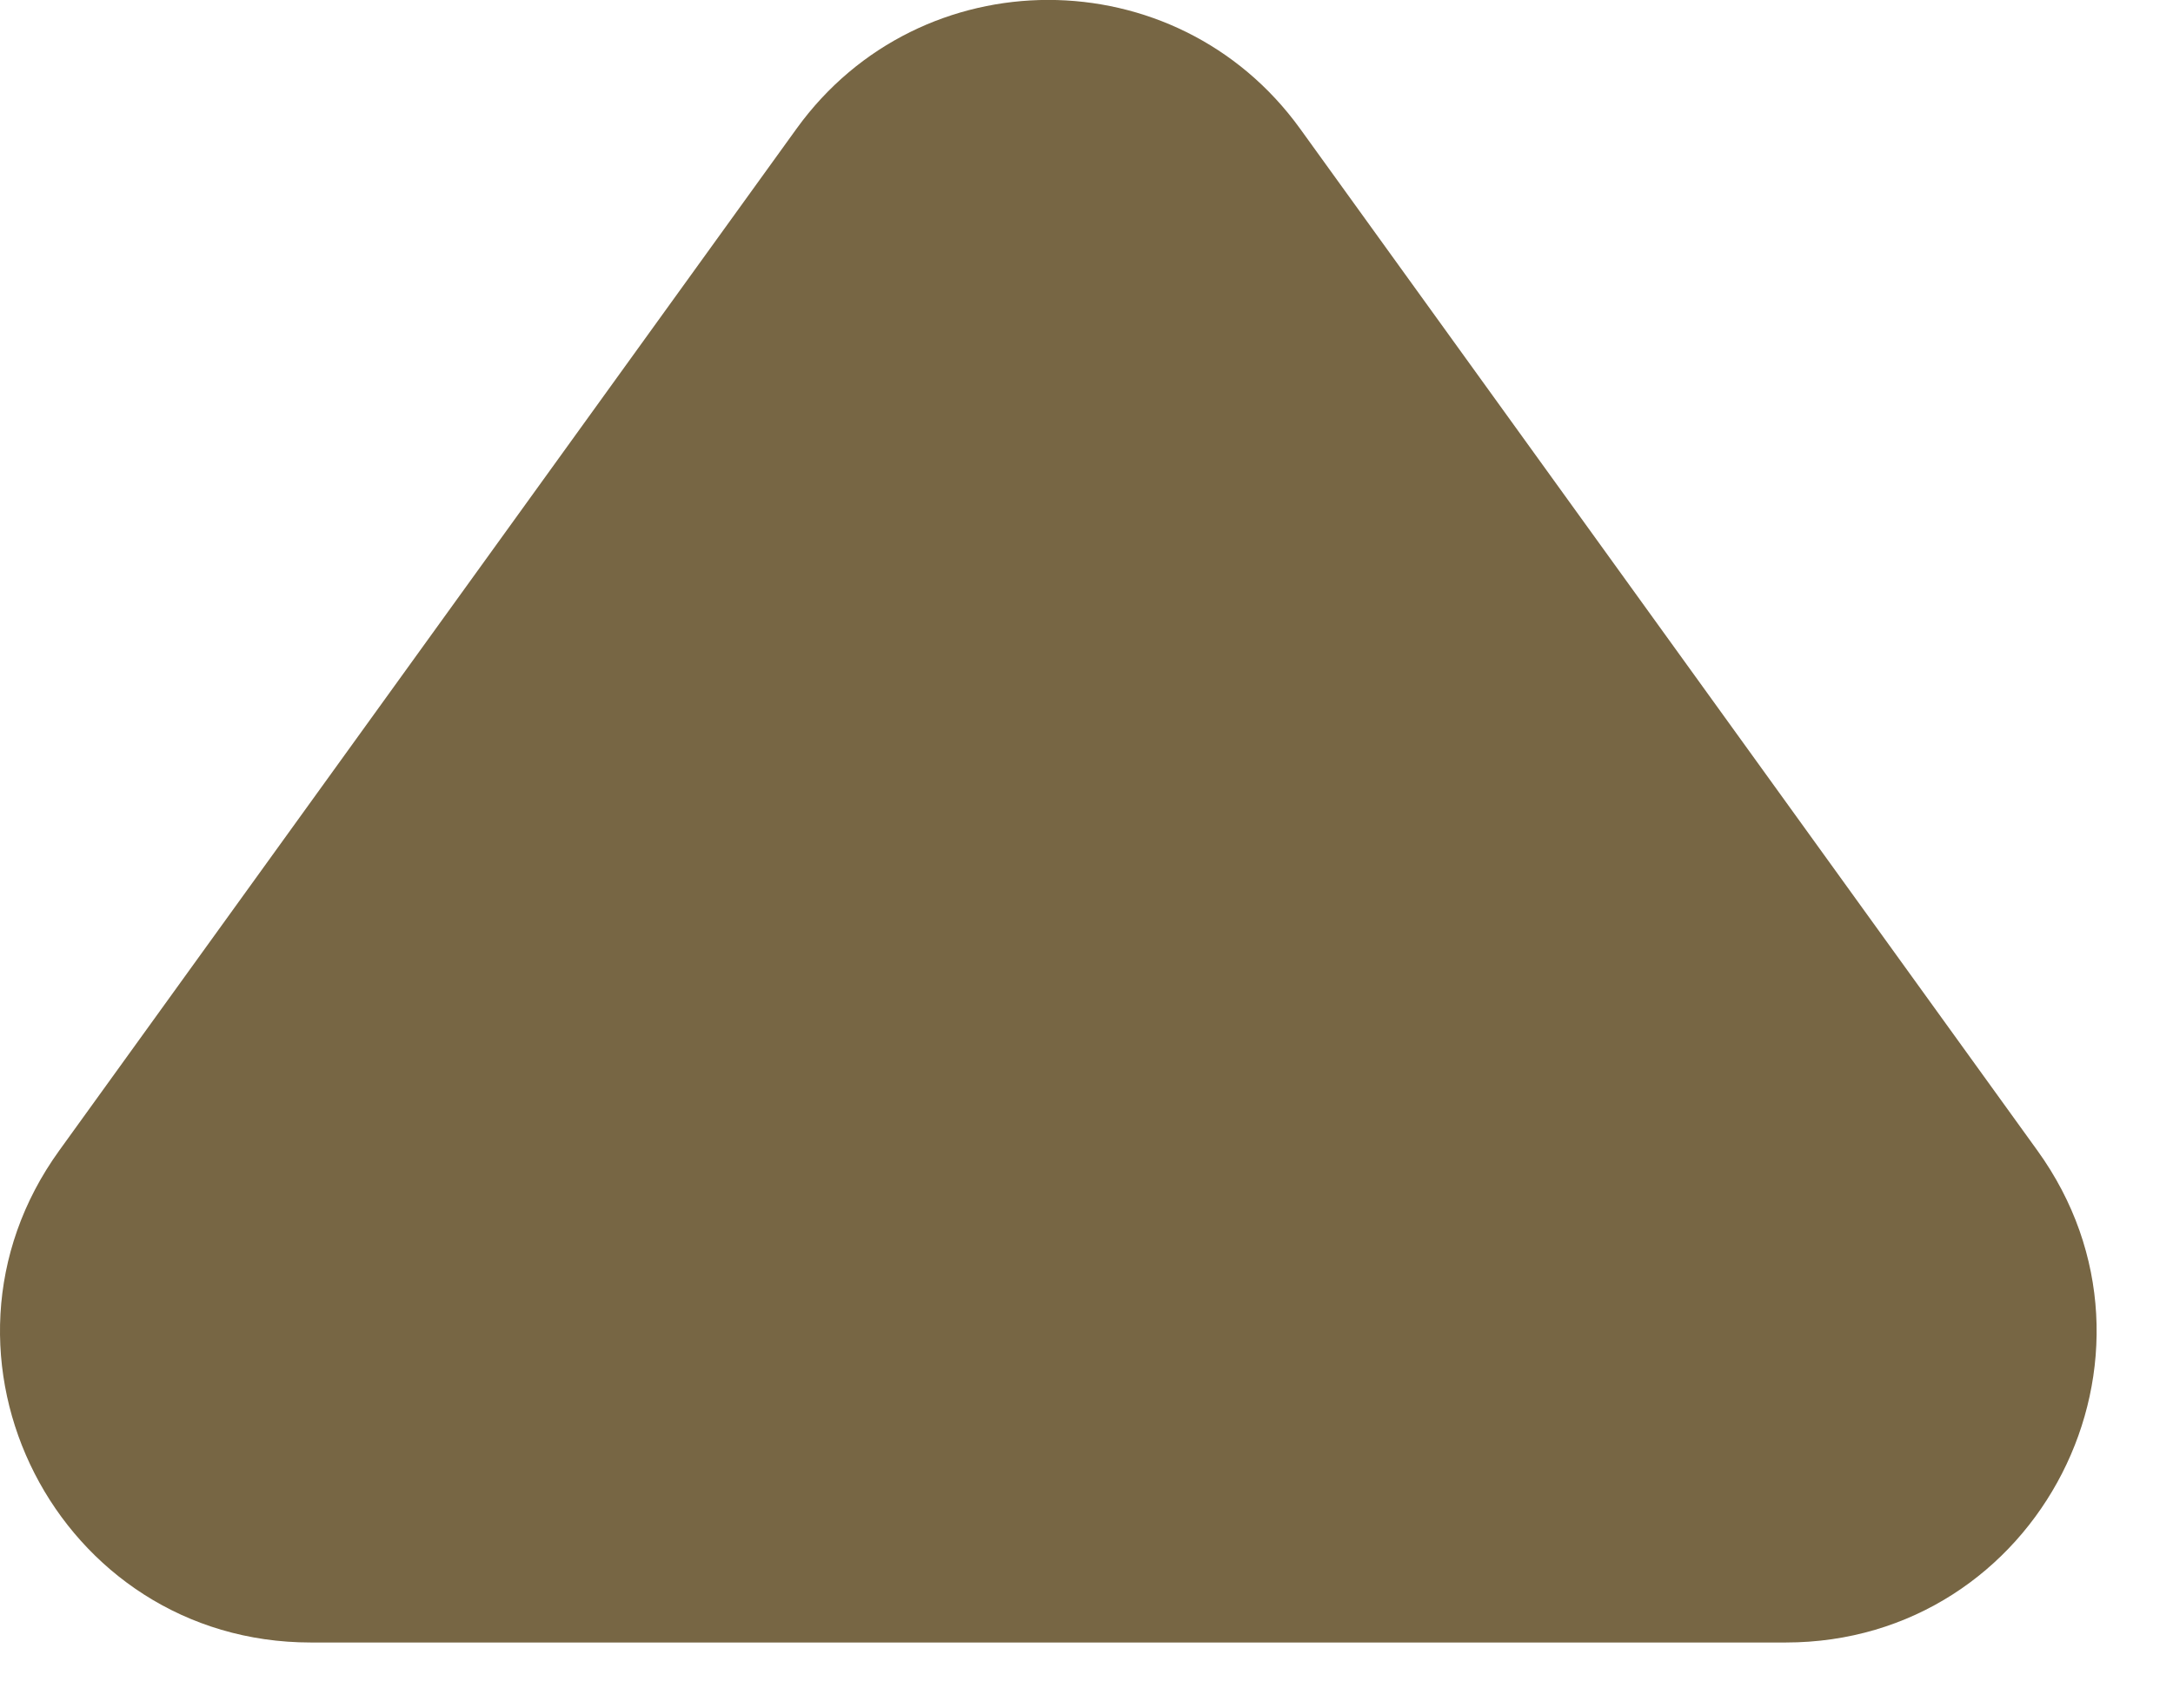
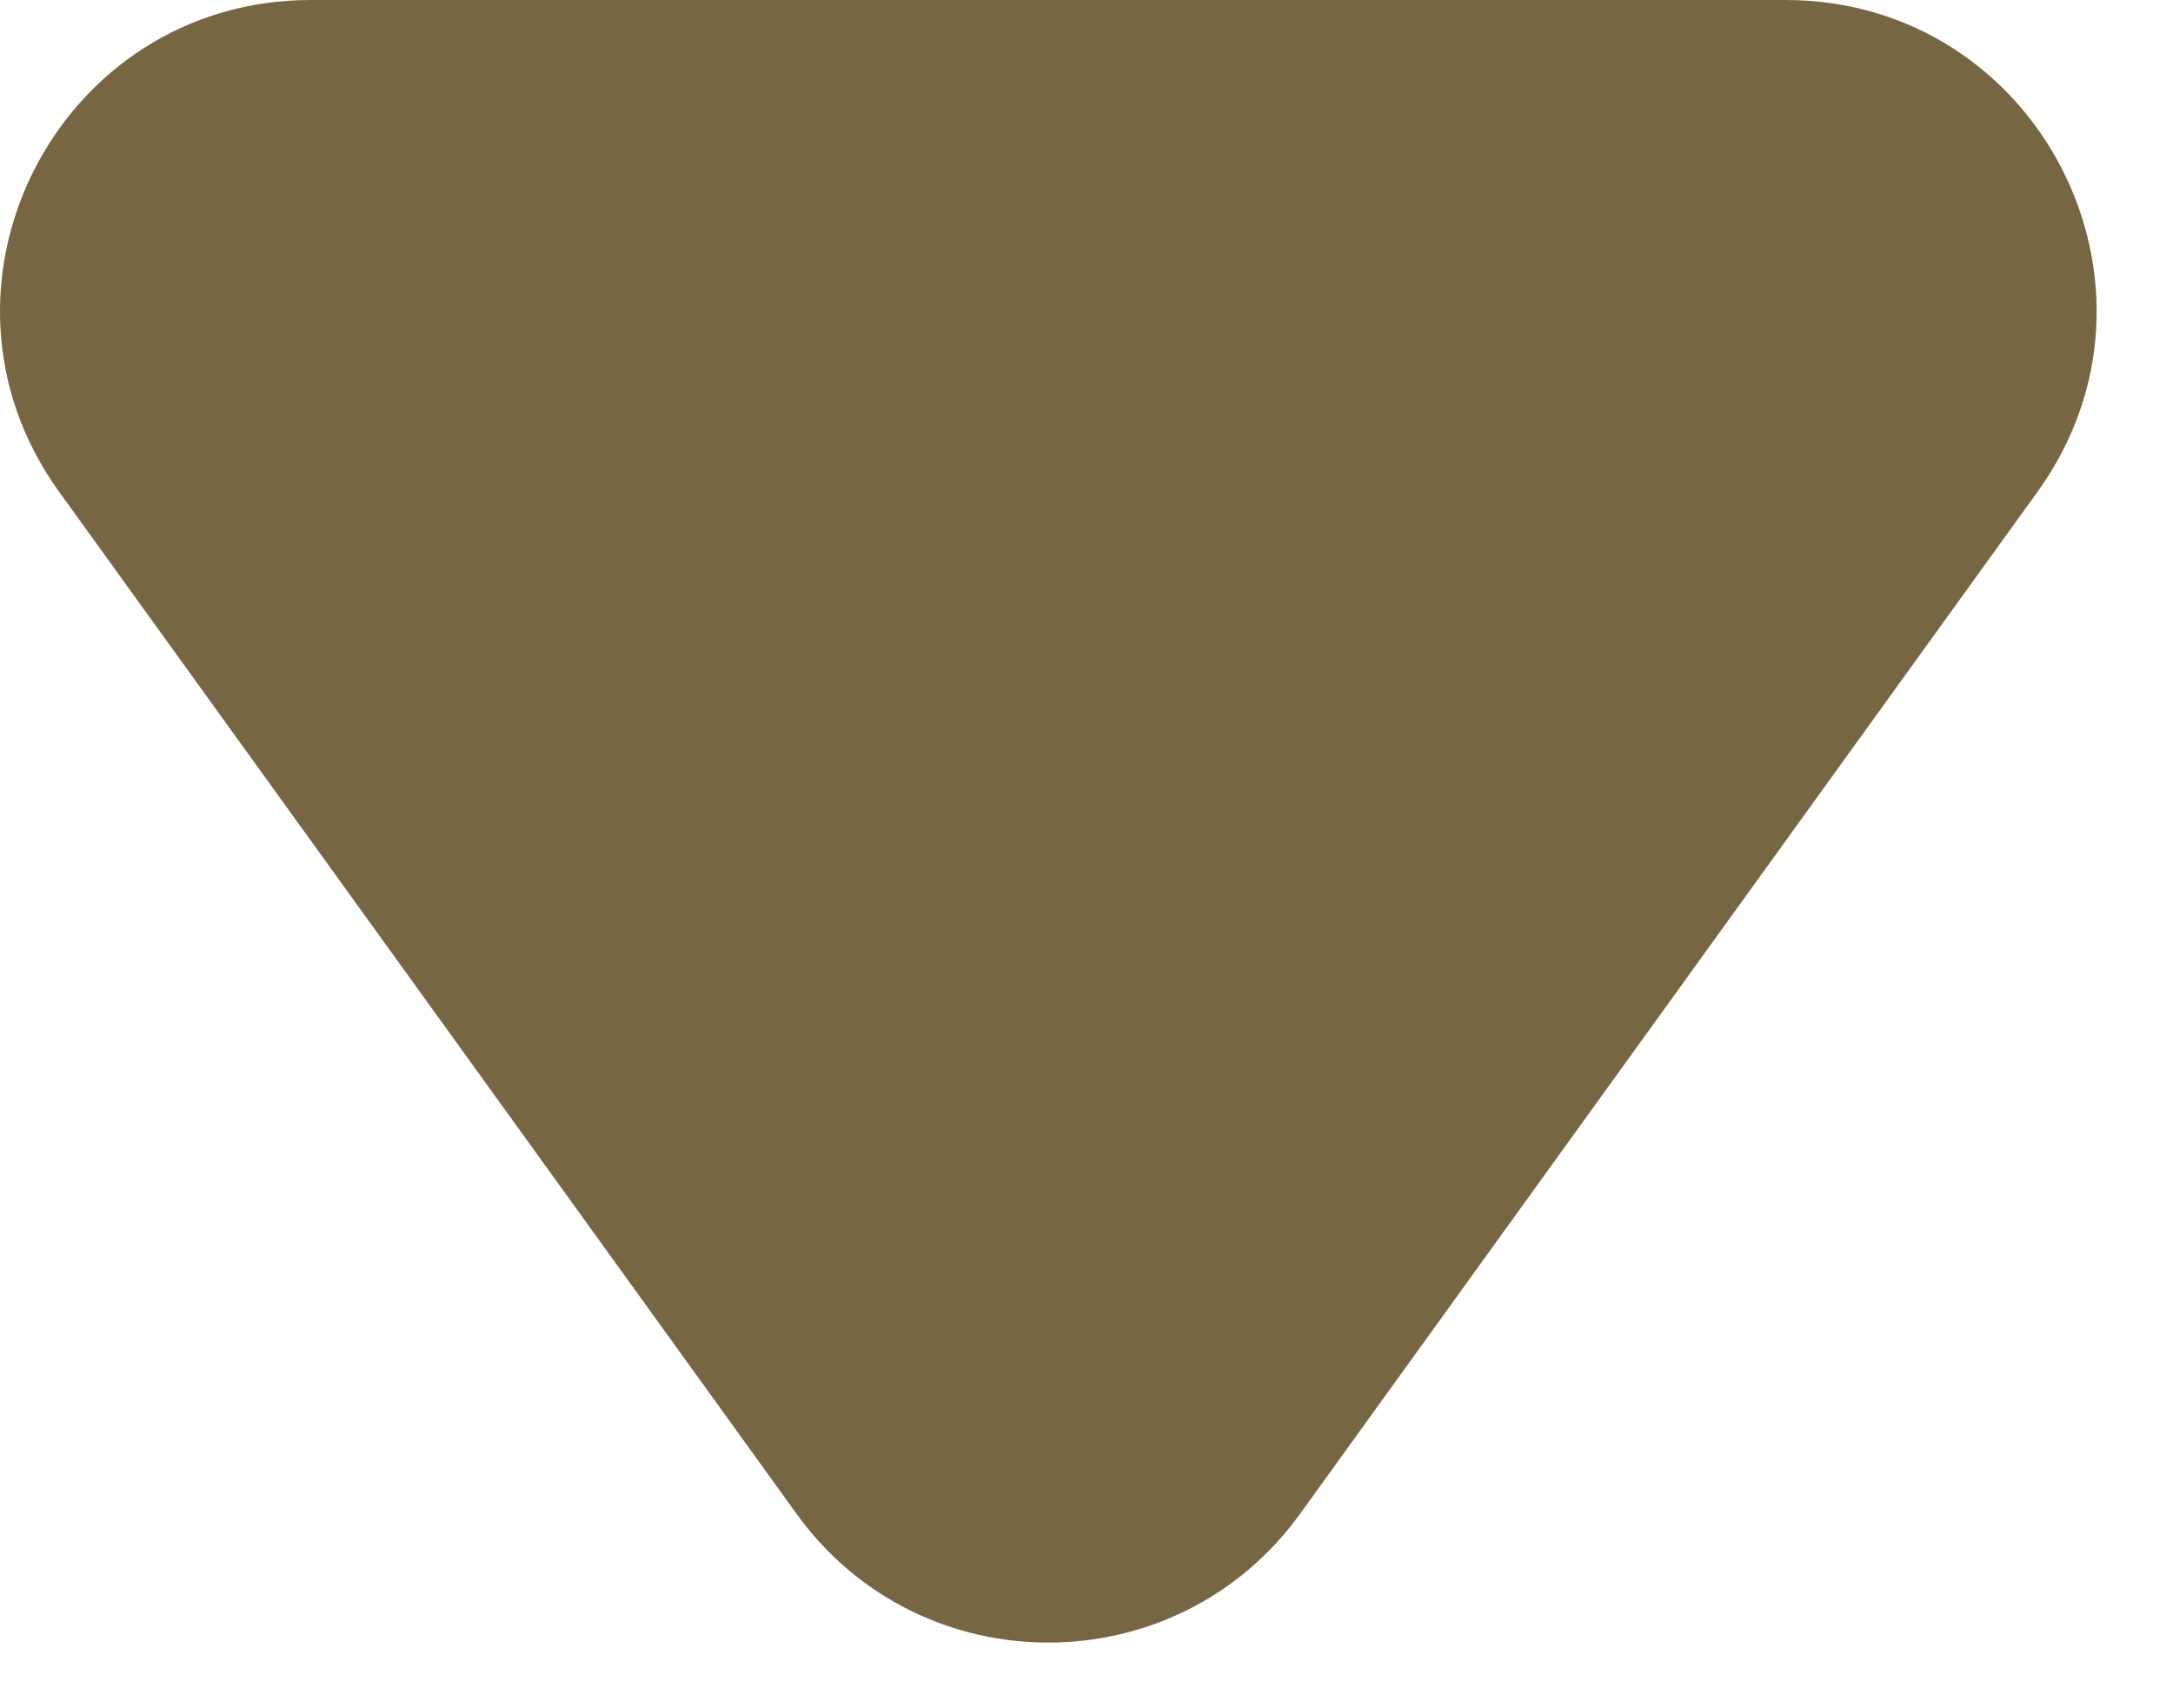
<svg xmlns="http://www.w3.org/2000/svg" width="14" height="11" viewBox="0 0 14 11" fill="none">
-   <path d="M5.132 0.829C5.93 -0.277 7.577 -0.277 8.376 0.829L13.126 7.412C14.081 8.734 13.136 10.582 11.504 10.582H2.003C0.372 10.582 -0.573 8.734 0.382 7.412L5.132 0.829Z" fill="#776644" />
+   <path d="M5.132 9.753C5.93 10.859 7.577 10.859 8.376 9.753L13.126 3.17C14.081 1.848 13.136 0 11.504 0H2.003C0.372 0 -0.573 1.848 0.382 3.17L5.132 9.753Z" fill="#776644" />
</svg>
